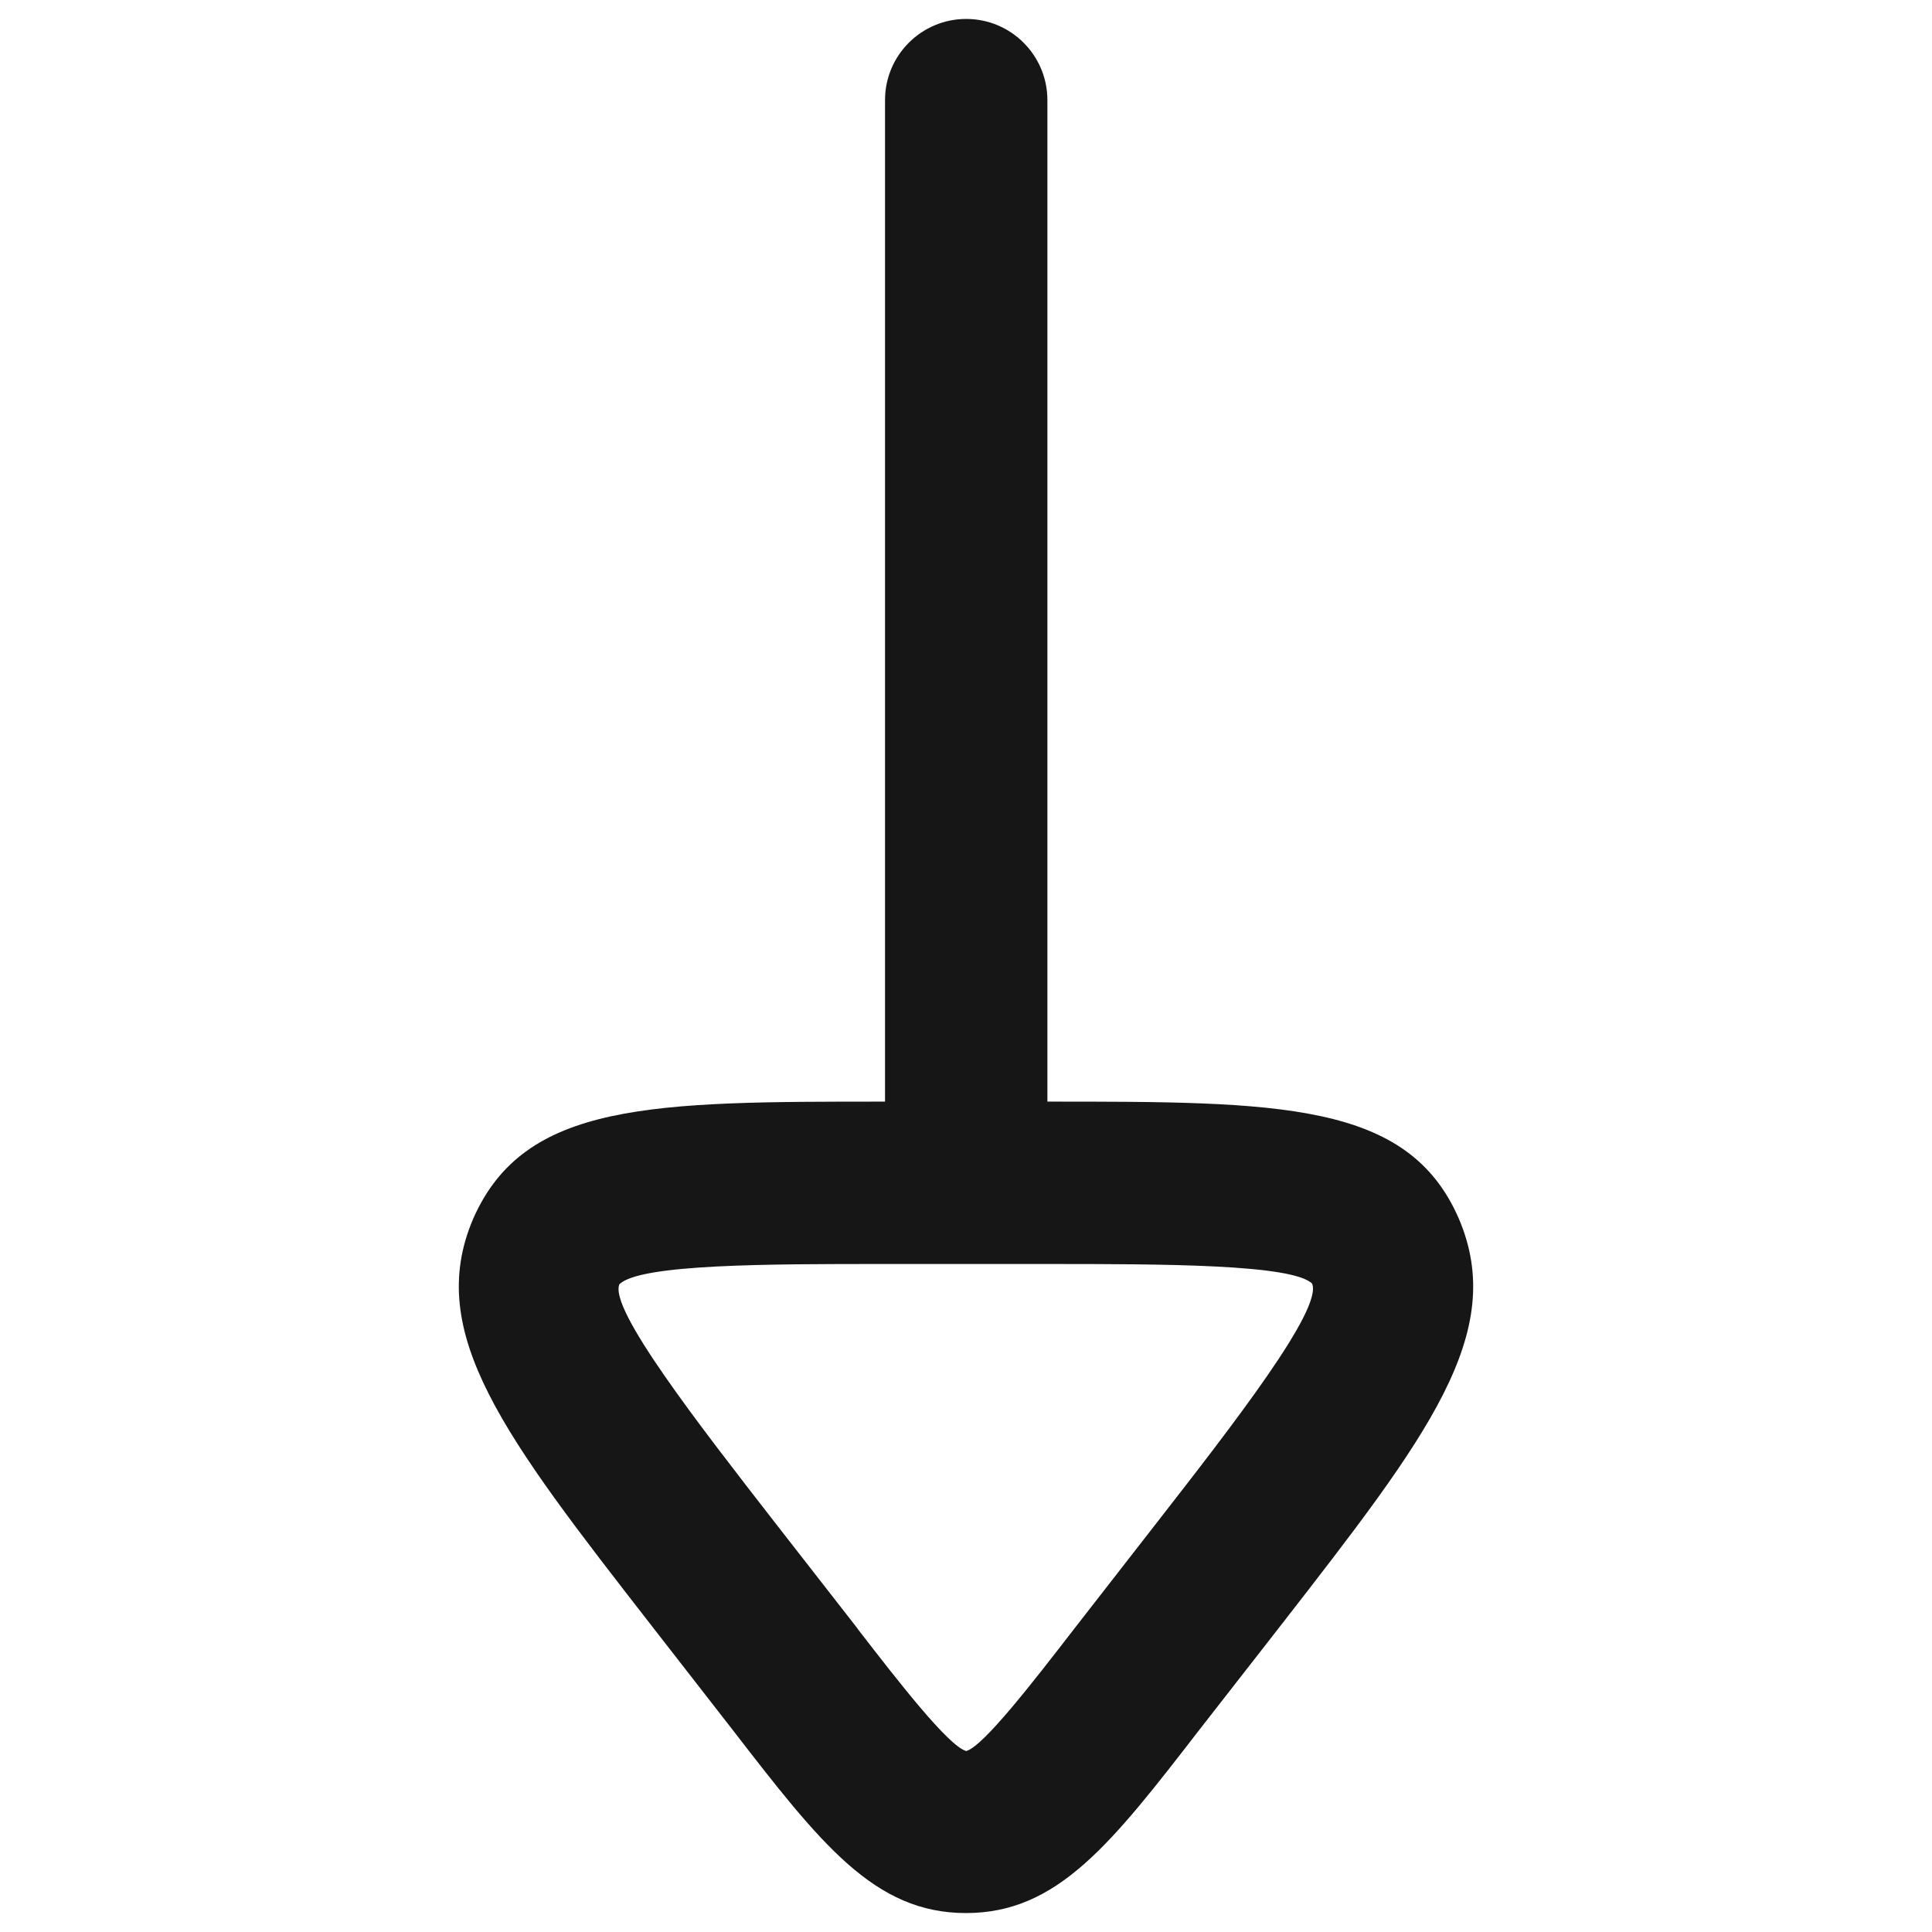
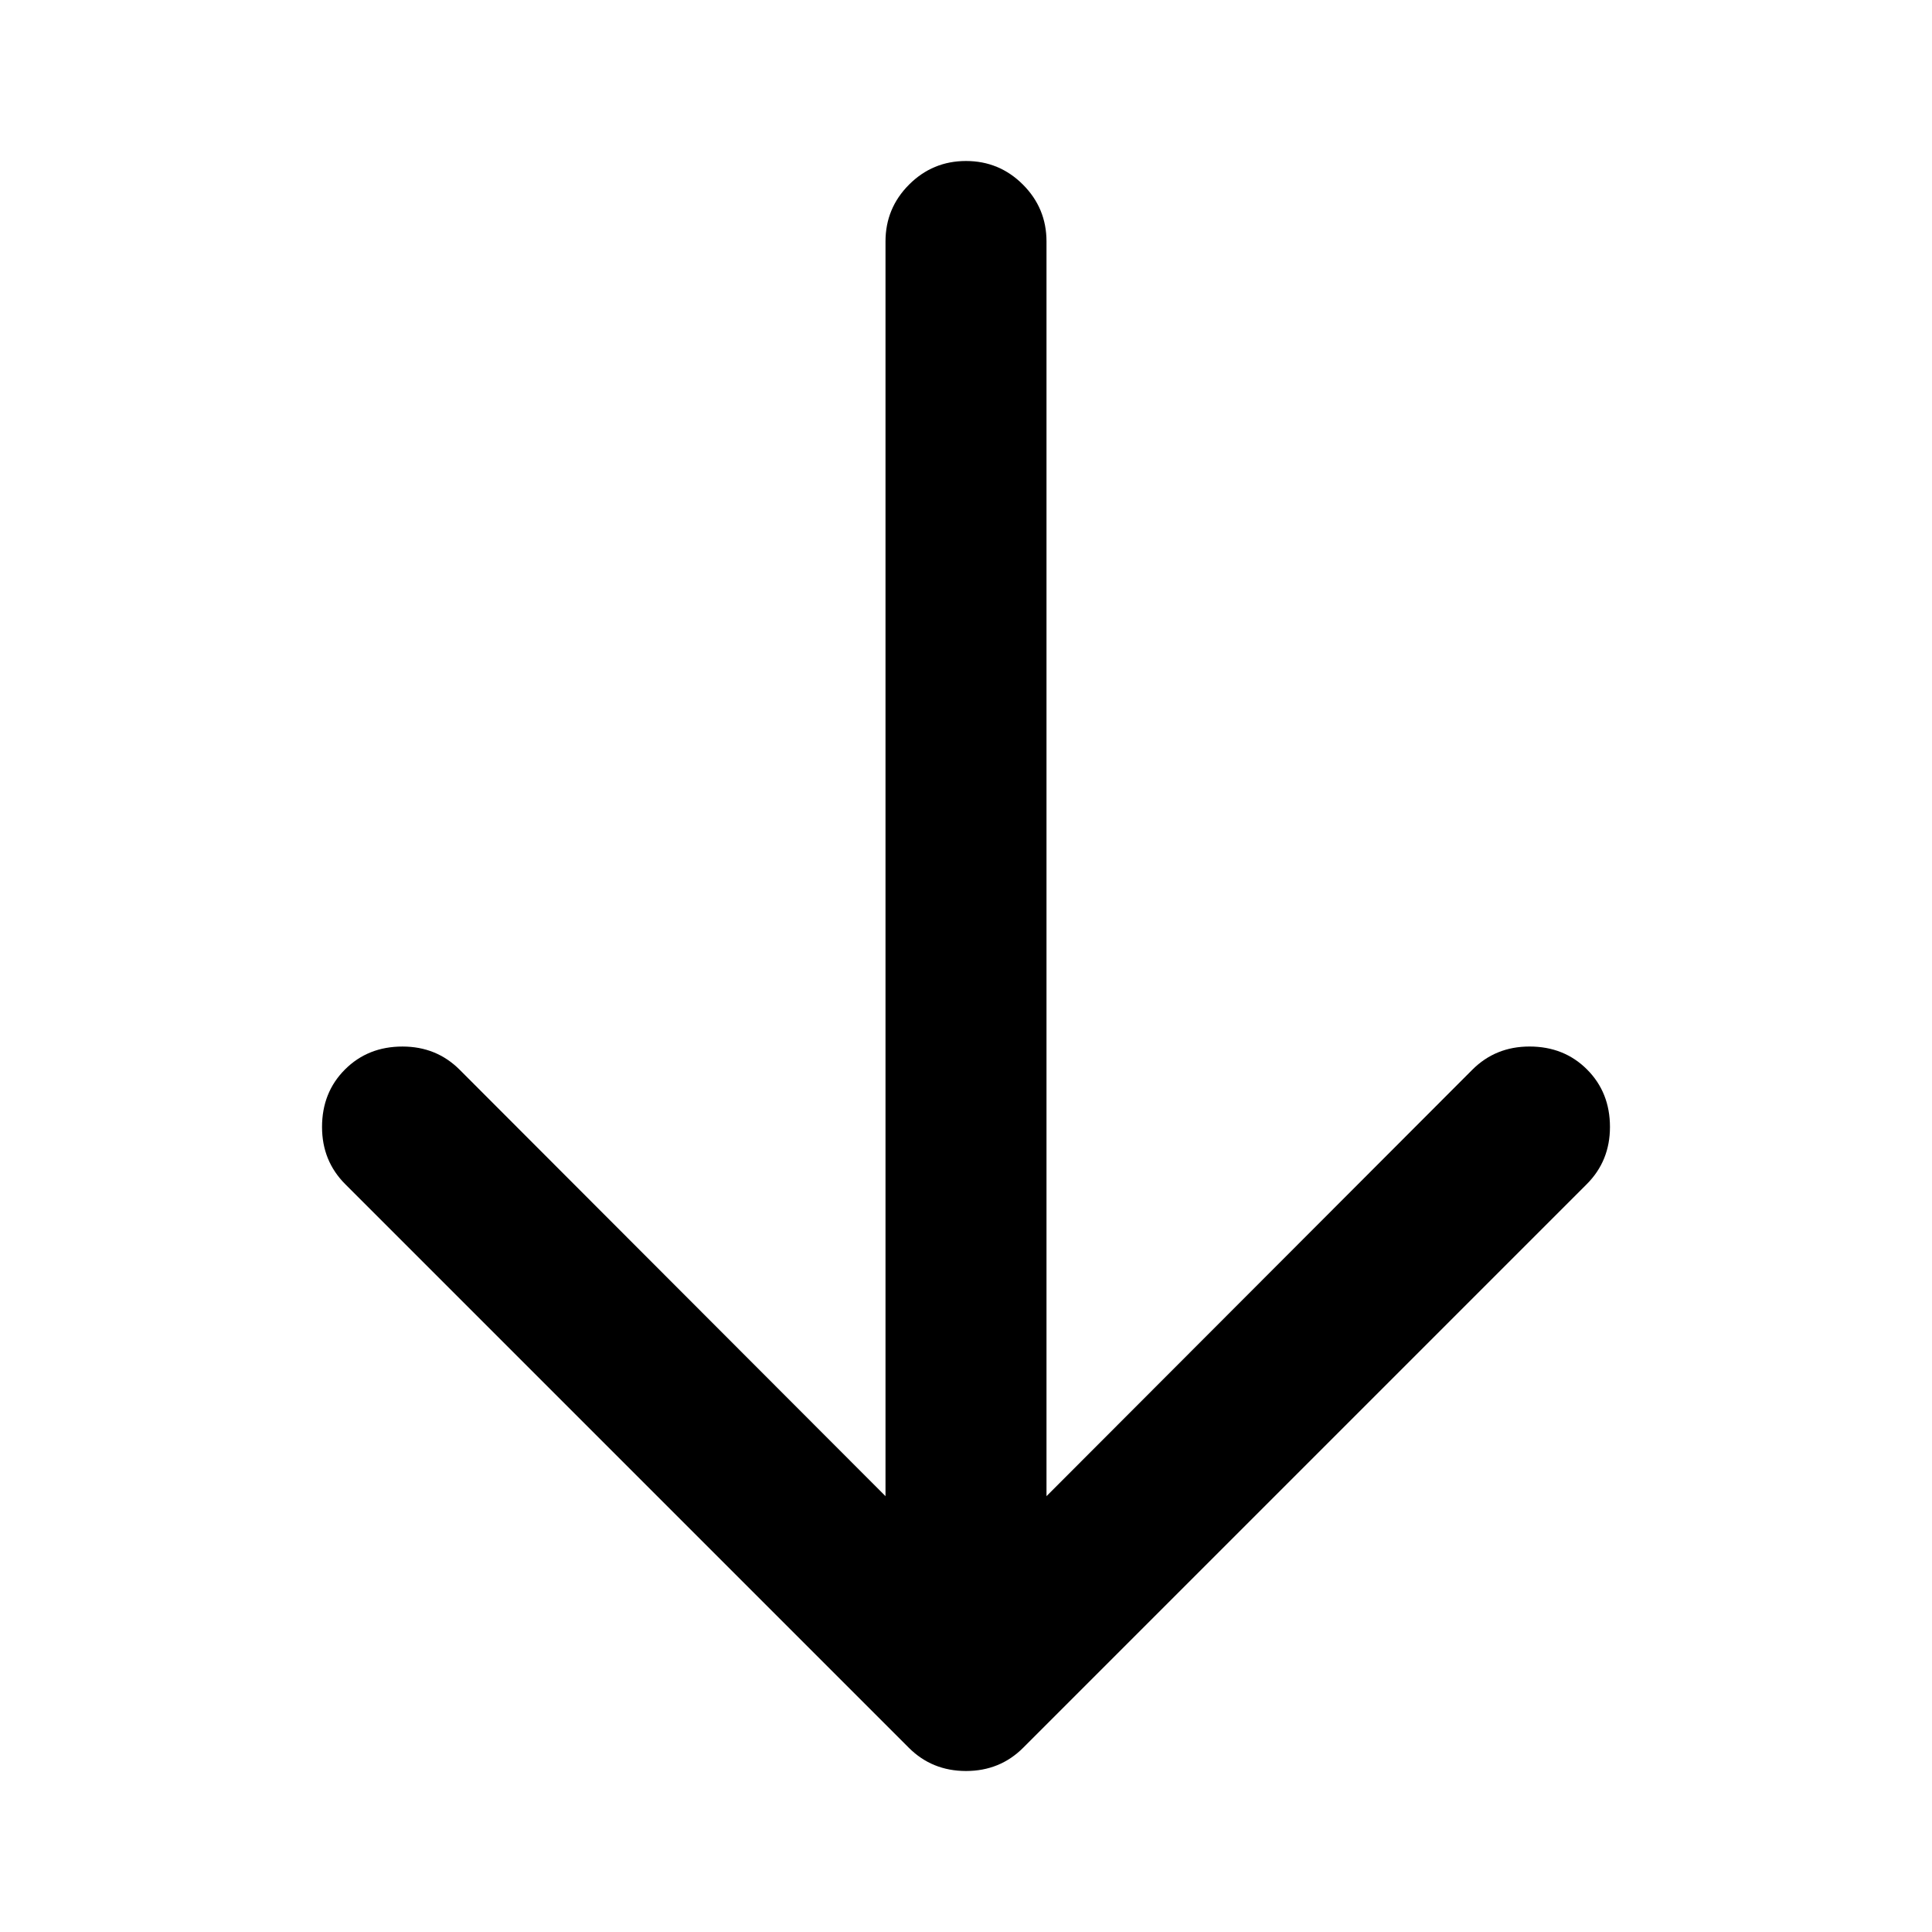
<svg xmlns="http://www.w3.org/2000/svg" version="1.1" id="Layer_1" x="0px" y="0px" width="102px" height="102px" viewBox="0 0 102 102" enable-background="new 0 0 102 102" xml:space="preserve">
-   <path fill="#161616" d="M34.38,85.803c-7.725-9.939-11.988-15.42-9.398-21.459c2.712-6.184,9.477-6.184,21.732-6.184h0.011V5.286  C46.725,2.92,48.645,1,51.011,1s4.286,1.92,4.286,4.286V58.16c12.256,0,19.021,0,21.71,6.15c2.612,6.072-1.651,11.547-9.37,21.481  L63.34,91.3C58.668,97.345,55.839,101,51,101c-4.833,0-7.668-3.65-12.346-9.705L34.38,85.803z M32.7,67.805  c-0.553,1.306,4.157,7.361,8.304,12.696l4.281,5.492c0,0,0,0.011,0.005,0.017c2.127,2.751,4.783,6.178,5.721,6.435h0.006  c0.91-0.257,3.555-3.684,5.682-6.435l4.292-5.515c4.151-5.329,8.851-11.379,8.281-12.729c-1.06-1.027-7.925-1.033-13.991-1.033  h-8.572C40.652,66.732,33.777,66.728,32.7,67.805z" />
+   <path d="M51,93.5c-1.195,0-2.203-0.41-3.021-1.229l-29.749-29.75c-0.819-0.818-1.228-1.825-1.228-3.021  c0-1.217,0.403-2.229,1.211-3.037c0.809-0.808,1.82-1.211,3.037-1.211c1.196,0,2.203,0.408,3.021,1.228L46.75,78.99V12.75  c0-1.174,0.416-2.176,1.245-3.005S49.826,8.5,51,8.5s2.176,0.416,3.005,1.245s1.245,1.831,1.245,3.005v66.24l22.479-22.511  c0.818-0.819,1.825-1.228,3.021-1.228c1.217,0,2.229,0.403,3.037,1.211c0.808,0.809,1.211,1.82,1.211,3.037  c0,1.196-0.408,2.203-1.228,3.021l-29.749,29.75C53.203,93.09,52.195,93.5,51,93.5z" />
</svg>
